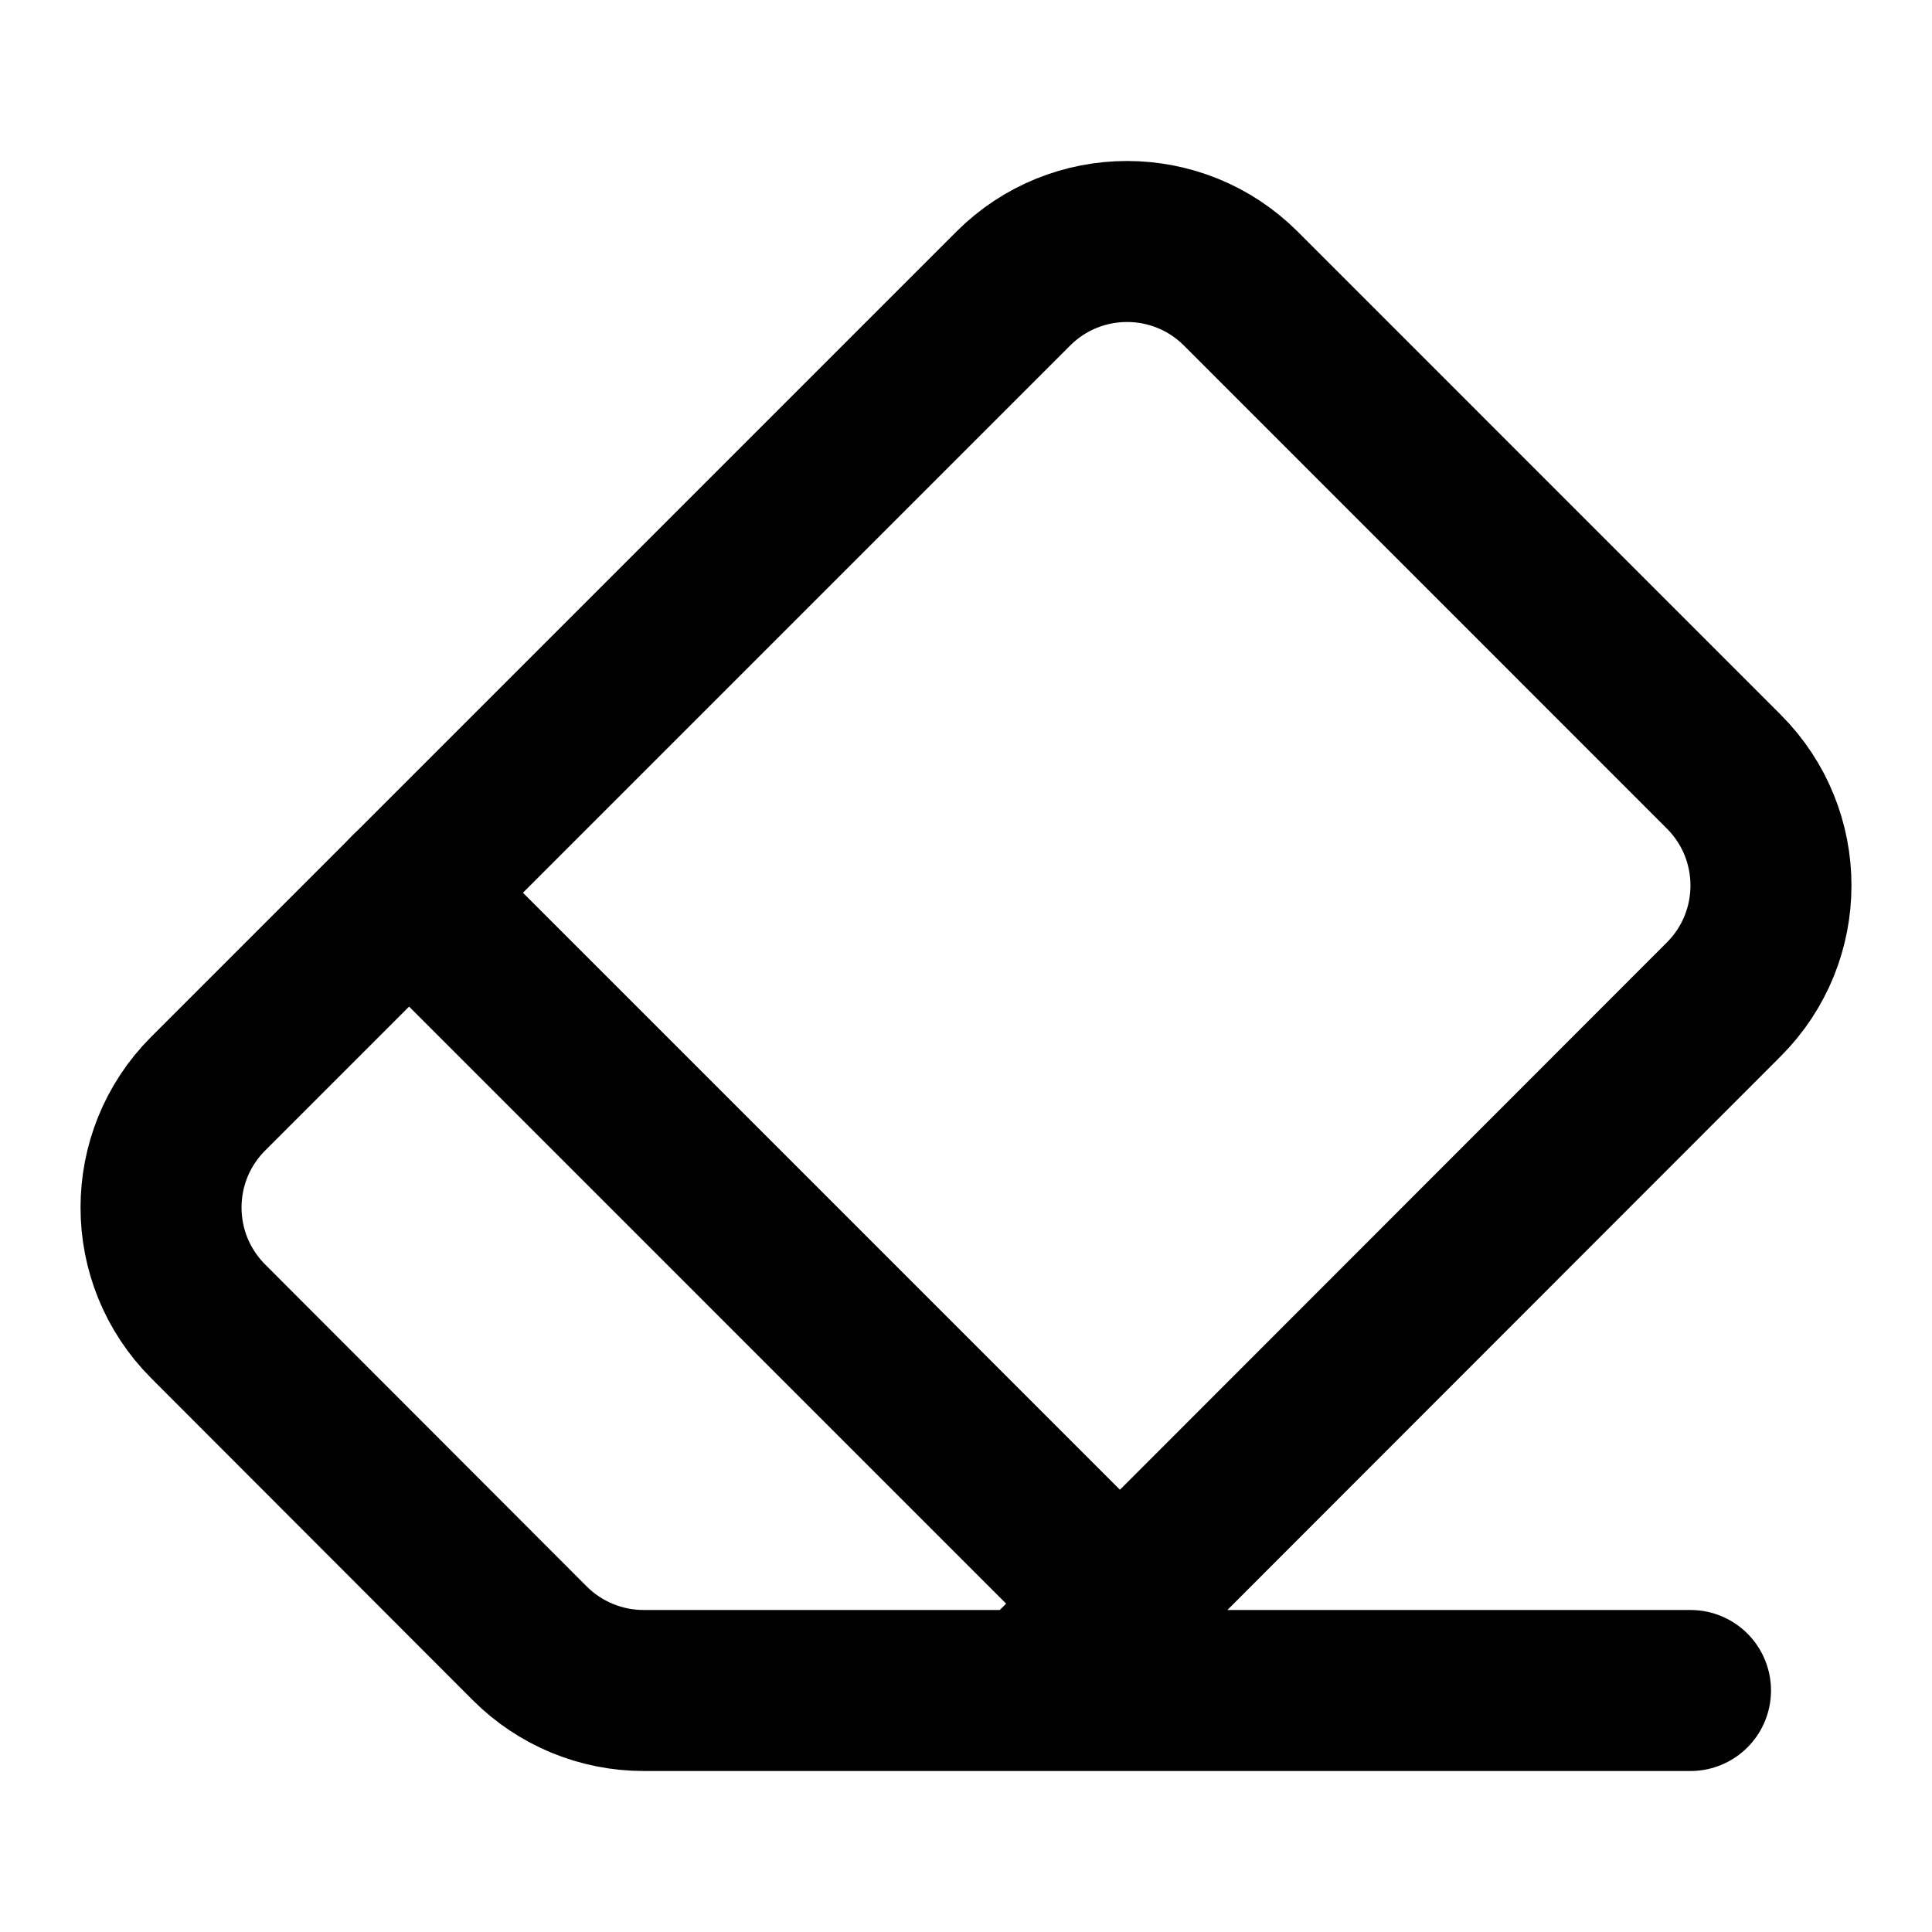
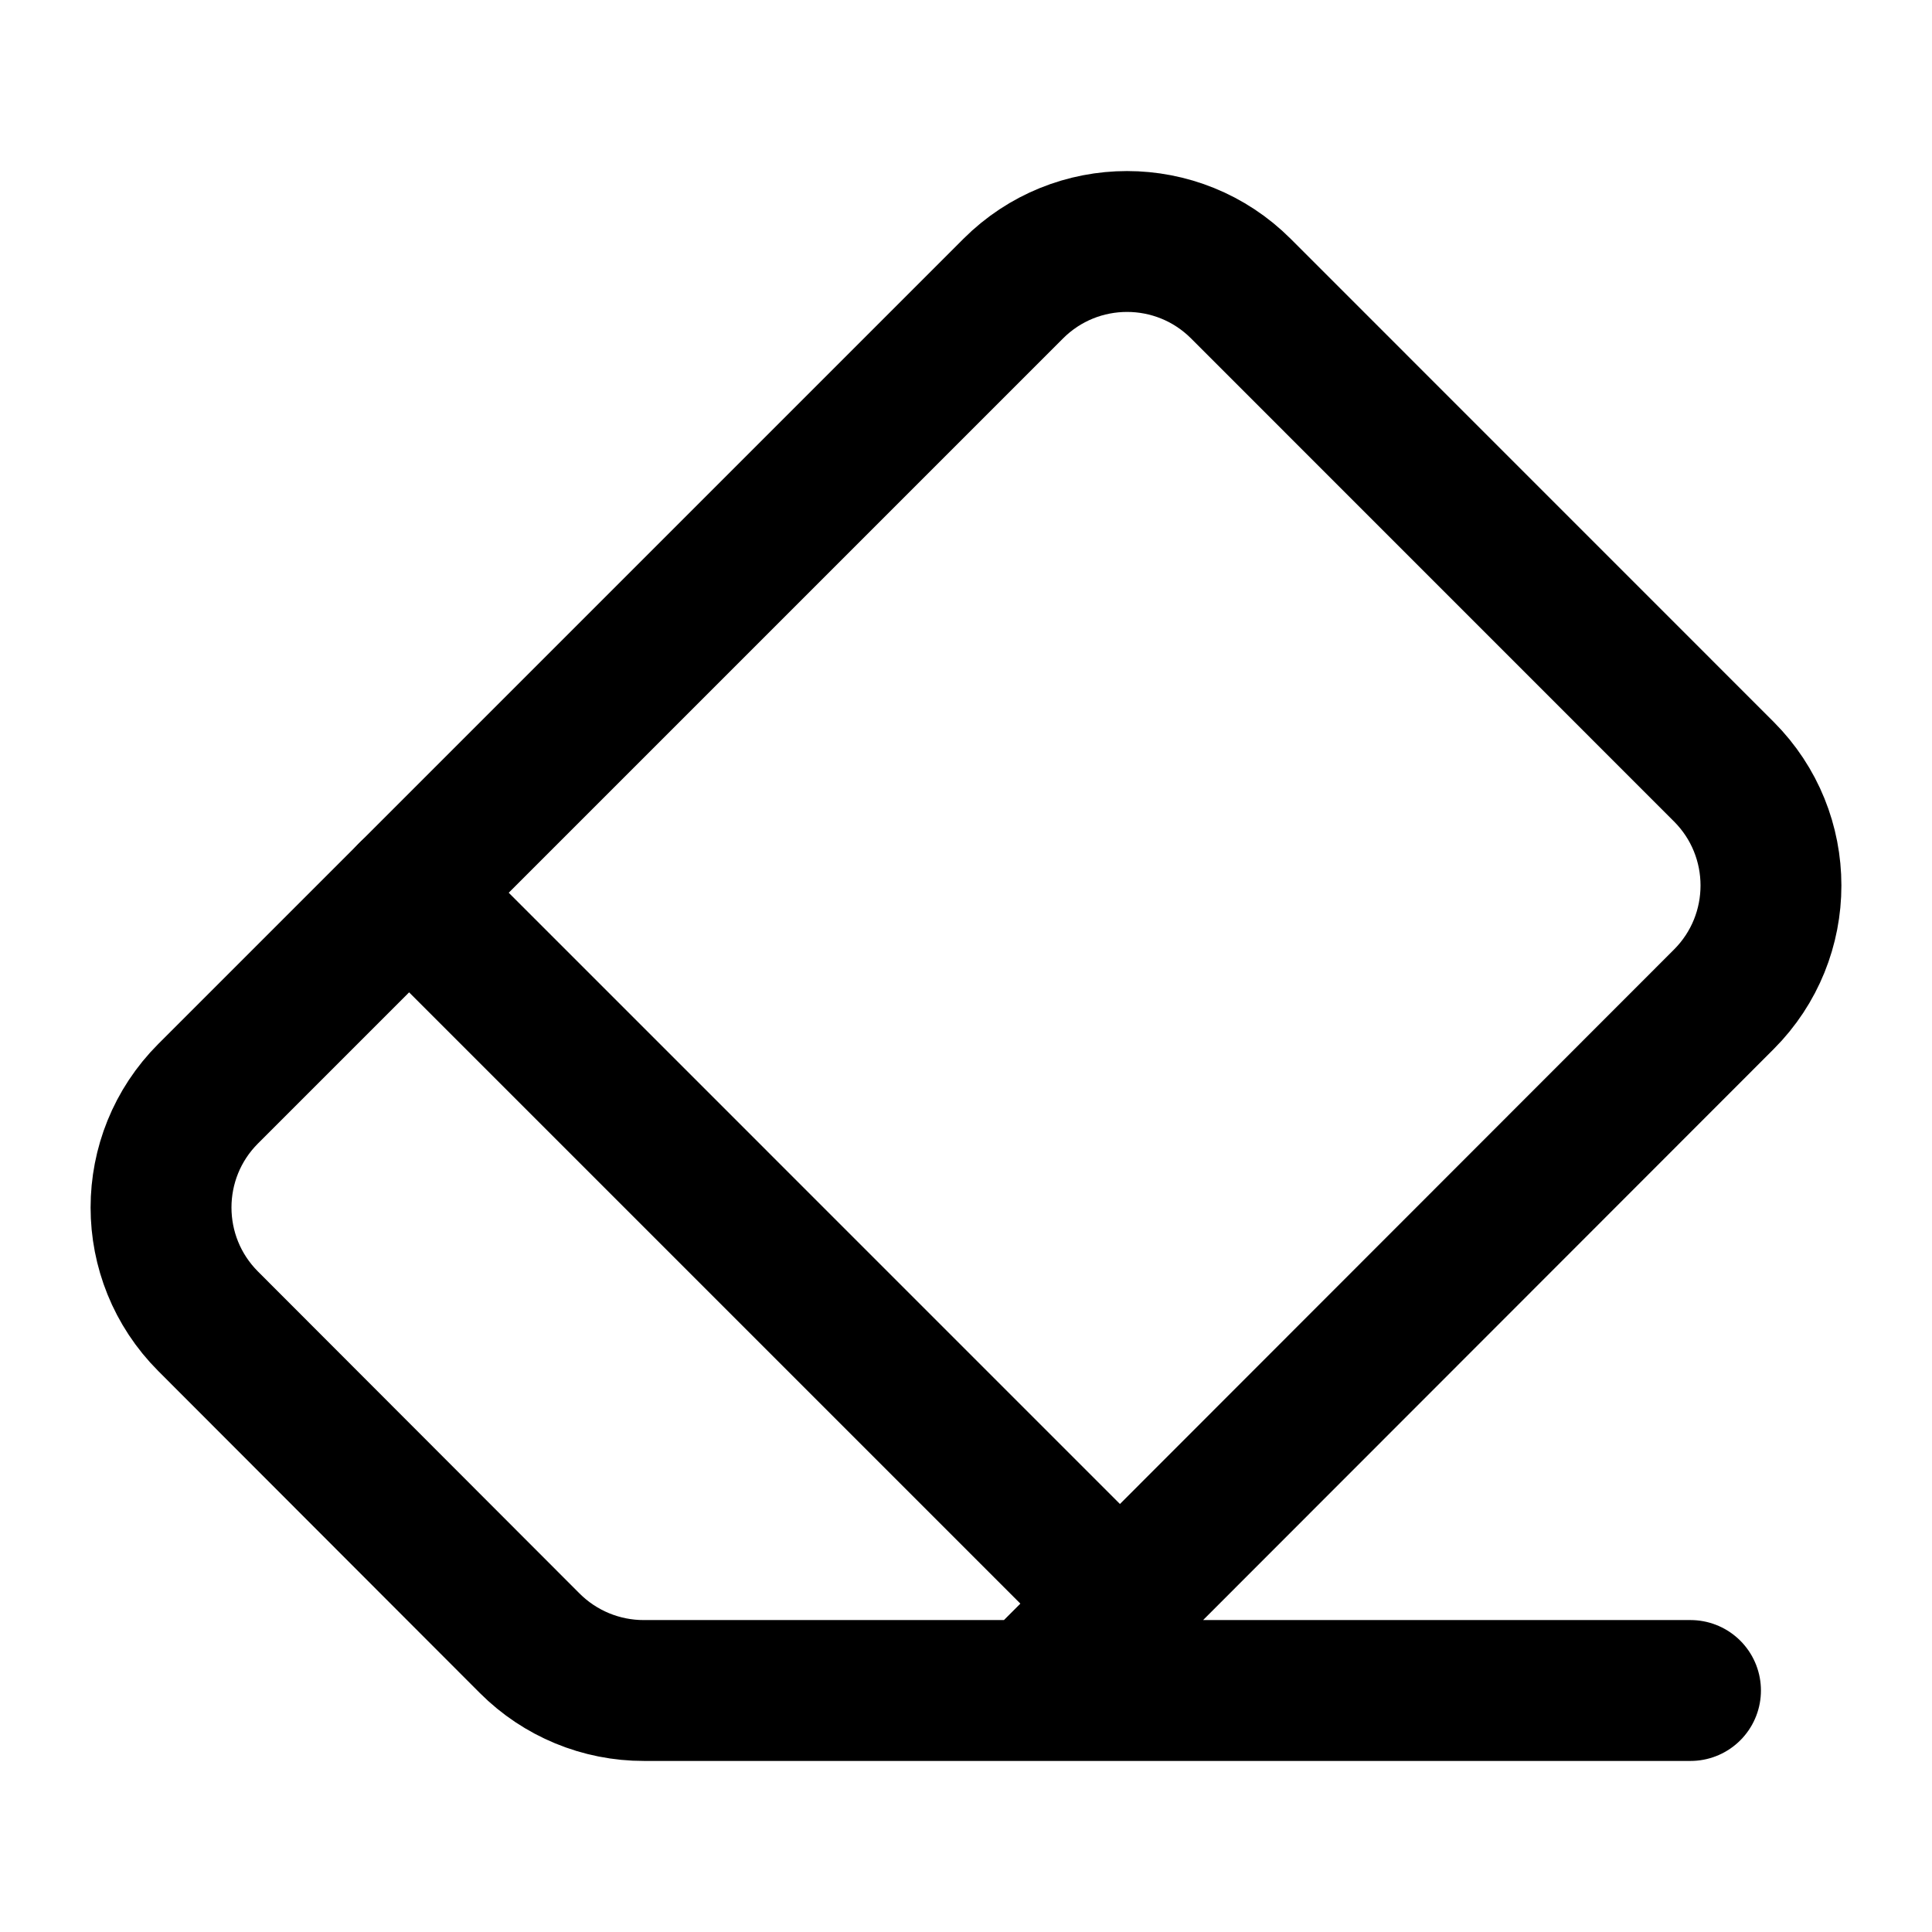
- <svg xmlns="http://www.w3.org/2000/svg" width="24" height="24" viewBox="0 0 24 24" fill="none" stroke="currentColor" stroke-width="2" stroke-linecap="round" stroke-linejoin="round">
+ <svg xmlns="http://www.w3.org/2000/svg" width="24" height="24" viewBox="0 0 24 24" fill="none" stroke="currentColor" stroke-width="1.75" stroke-linecap="round" stroke-linejoin="round">
  <path d="M21 21H8a2 2 0 0 1-1.42-.587l-3.994-3.999a2 2 0 0 1 0-2.828l10-10a2 2 0 0 1 2.829 0l5.999 6a2 2 0 0 1 0 2.828L12.834 21" />
  <path d="m5.082 11.09 8.828 8.828" />
</svg>
